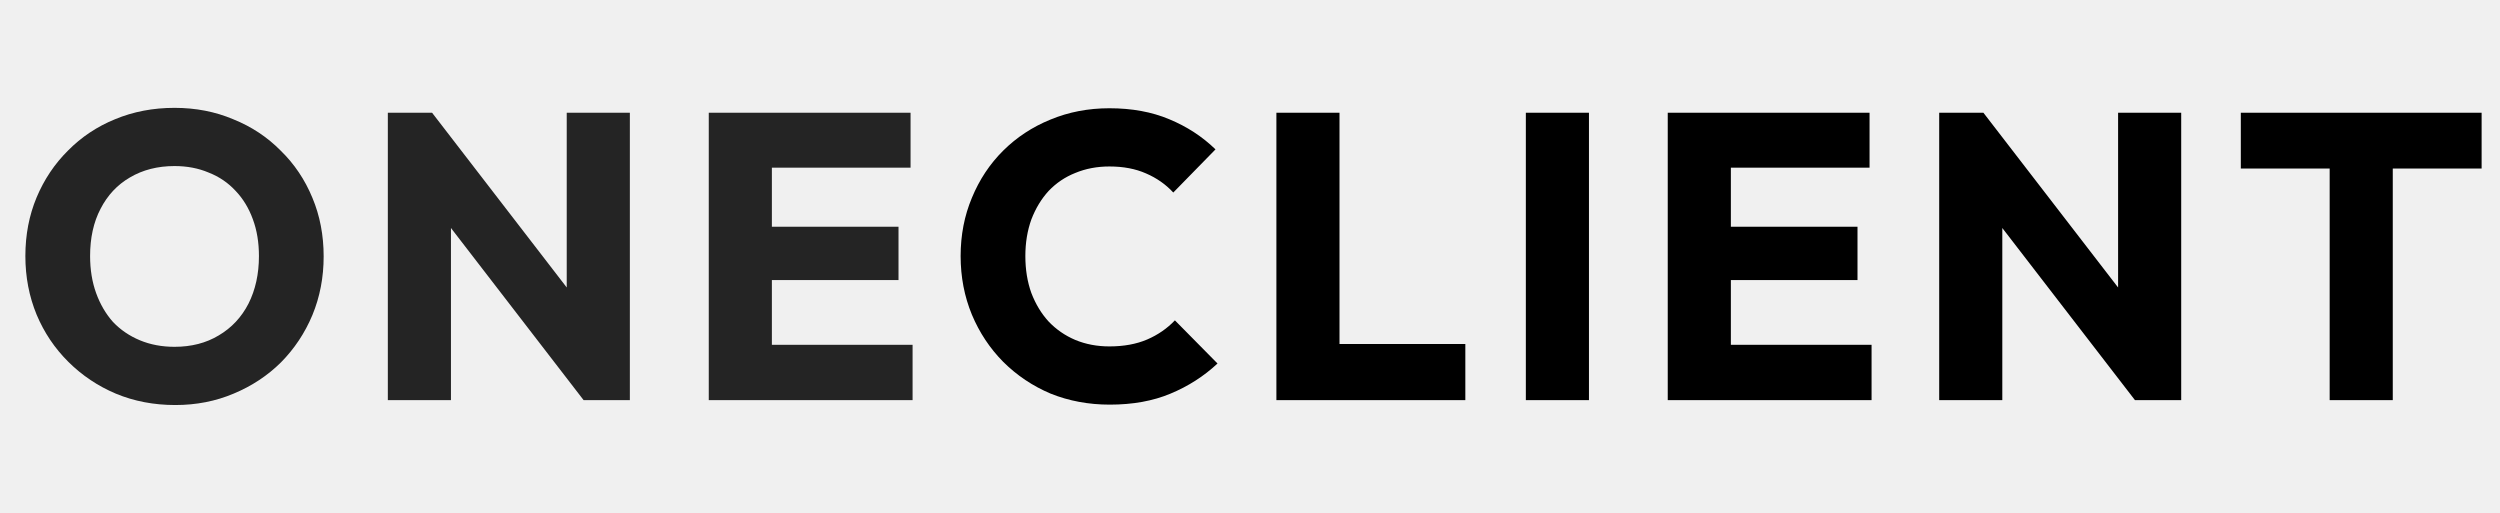
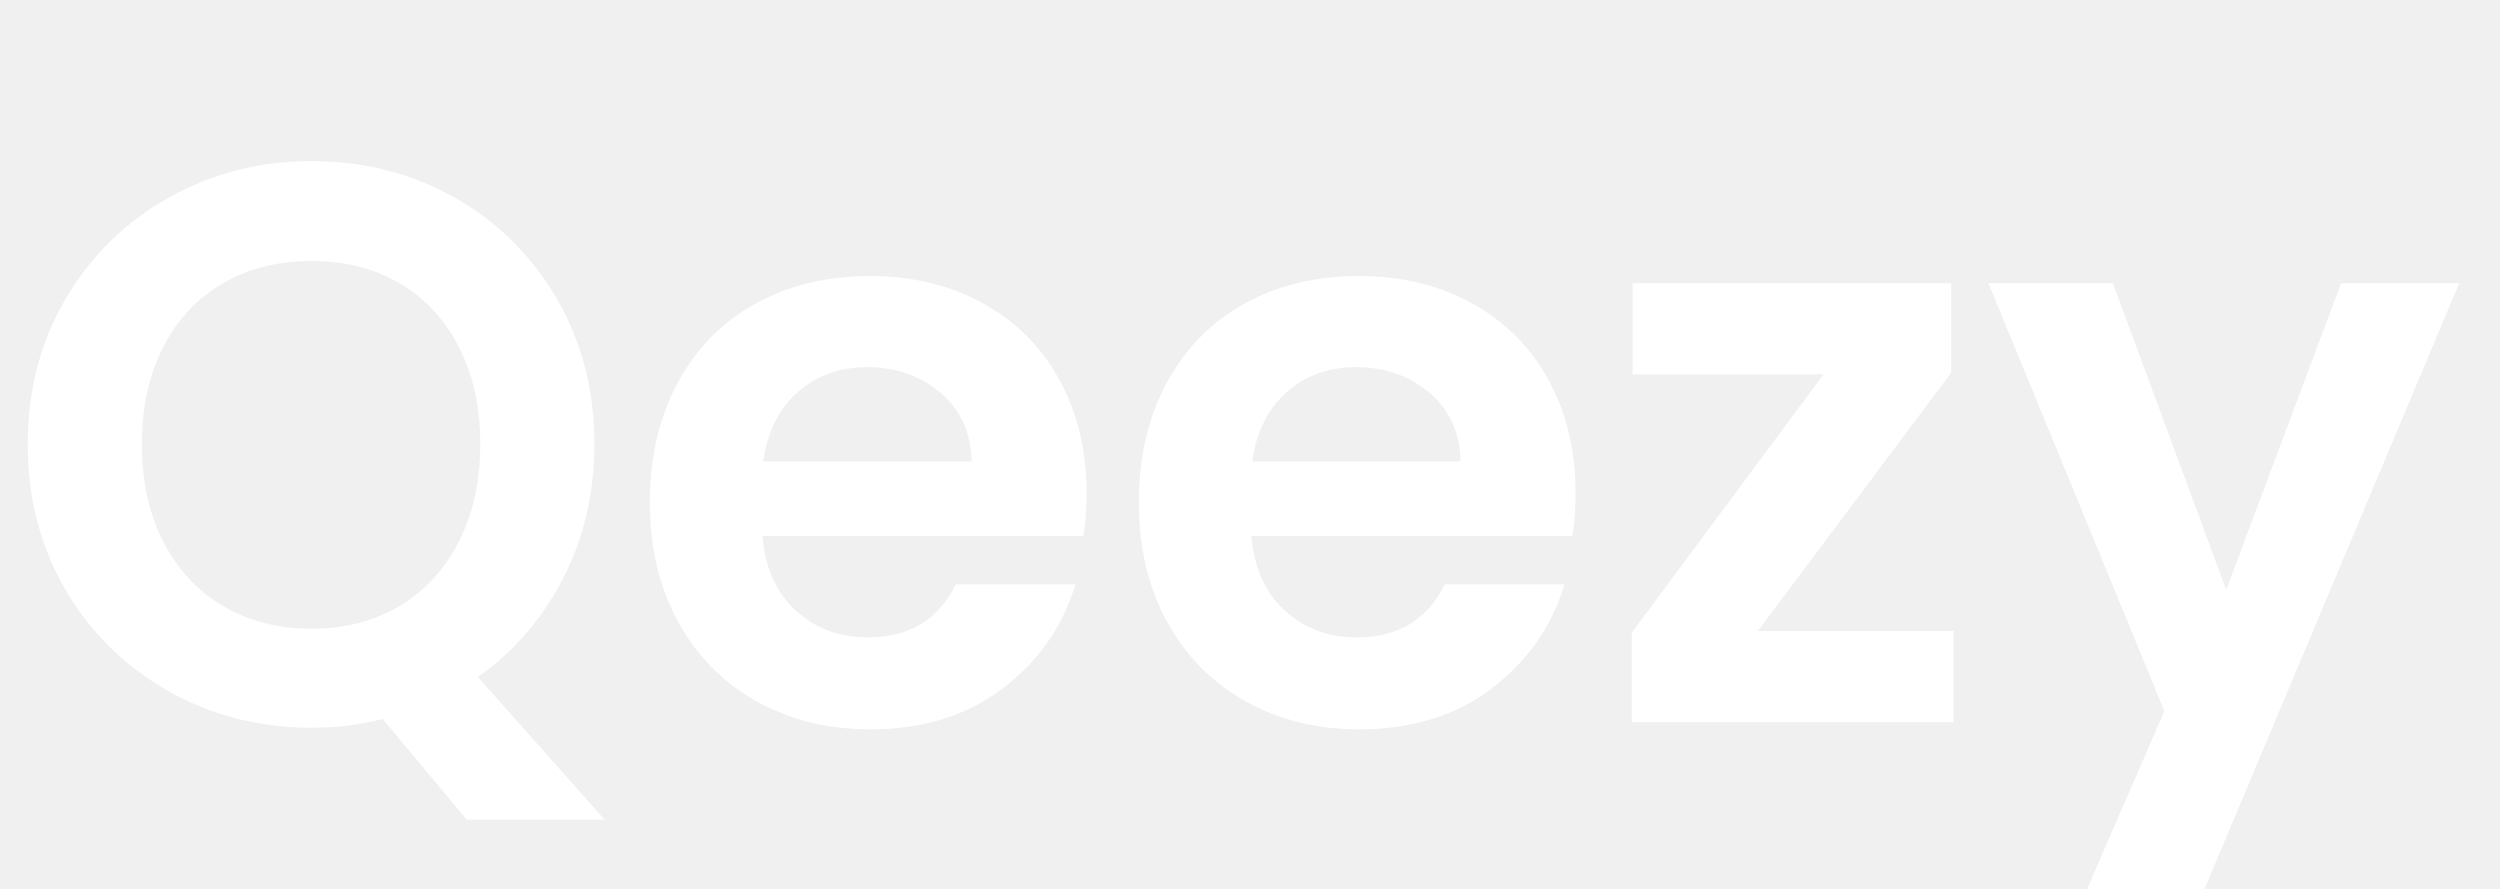
- <svg xmlns="http://www.w3.org/2000/svg" width="156" height="32" viewBox="0 0.41 156 32" fill="none">
-   <path d="M10.94 25.684C9.602 25.684 8.364 25.447 7.227 24.973C6.107 24.499 5.12 23.838 4.267 22.991C3.414 22.145 2.754 21.162 2.285 20.045C1.817 18.91 1.583 17.691 1.583 16.387C1.583 15.066 1.817 13.846 2.285 12.728C2.754 11.611 3.406 10.637 4.242 9.807C5.078 8.96 6.057 8.308 7.177 7.851C8.314 7.377 9.552 7.14 10.89 7.14C12.211 7.14 13.432 7.377 14.552 7.851C15.689 8.308 16.676 8.96 17.512 9.807C18.365 10.637 19.026 11.619 19.494 12.754C19.962 13.871 20.196 15.091 20.196 16.412C20.196 17.716 19.962 18.935 19.494 20.07C19.026 21.188 18.373 22.17 17.537 23.017C16.701 23.847 15.714 24.499 14.577 24.973C13.457 25.447 12.244 25.684 10.94 25.684ZM10.89 22.051C11.943 22.051 12.863 21.814 13.649 21.34C14.452 20.866 15.07 20.205 15.505 19.359C15.94 18.495 16.158 17.504 16.158 16.387C16.158 15.54 16.032 14.778 15.781 14.1C15.53 13.406 15.171 12.813 14.703 12.322C14.234 11.814 13.674 11.433 13.022 11.179C12.386 10.908 11.676 10.772 10.89 10.772C9.836 10.772 8.908 11.009 8.105 11.484C7.319 11.941 6.709 12.593 6.274 13.44C5.839 14.27 5.622 15.252 5.622 16.387C5.622 17.233 5.747 18.004 5.998 18.698C6.249 19.392 6.6 19.994 7.052 20.502C7.52 20.993 8.08 21.374 8.732 21.645C9.385 21.916 10.104 22.051 10.89 22.051ZM24.201 25.379V7.444H26.961L28.14 11.026V25.379H24.201ZM36.418 25.379L25.983 11.839L26.961 7.444L37.396 20.985L36.418 25.379ZM36.418 25.379L35.364 21.797V7.444H39.303V25.379H36.418ZM44.227 25.379V7.444H48.165V25.379H44.227ZM47.237 25.379V21.924H56.945V25.379H47.237ZM47.237 17.885V14.557H56.067V17.885H47.237ZM47.237 10.874V7.444H56.819V10.874H47.237Z" fill="currentColor" fill-opacity="0.85" />
-   <path d="M69.25 25.659C67.929 25.659 66.7 25.43 65.562 24.973C64.442 24.499 63.455 23.838 62.602 22.991C61.766 22.145 61.114 21.162 60.646 20.045C60.177 18.91 59.943 17.691 59.943 16.387C59.943 15.082 60.177 13.872 60.646 12.754C61.114 11.619 61.766 10.637 62.602 9.807C63.439 8.977 64.417 8.334 65.537 7.876C66.675 7.402 67.904 7.165 69.225 7.165C70.63 7.165 71.876 7.394 72.963 7.851C74.066 8.308 75.028 8.935 75.847 9.731L73.213 12.424C72.745 11.916 72.177 11.518 71.508 11.23C70.856 10.942 70.095 10.798 69.225 10.798C68.456 10.798 67.745 10.933 67.093 11.204C66.457 11.458 65.905 11.831 65.437 12.322C64.985 12.813 64.626 13.406 64.358 14.1C64.107 14.795 63.982 15.557 63.982 16.387C63.982 17.233 64.107 18.004 64.358 18.698C64.626 19.393 64.985 19.985 65.437 20.477C65.905 20.968 66.457 21.349 67.093 21.62C67.745 21.891 68.456 22.026 69.225 22.026C70.128 22.026 70.914 21.882 71.583 21.594C72.252 21.306 72.829 20.908 73.314 20.4L75.973 23.093C75.12 23.889 74.141 24.516 73.038 24.973C71.951 25.43 70.688 25.659 69.25 25.659ZM79.647 25.379V7.445H83.585V25.379H79.647ZM82.682 25.379V21.874H91.437V25.379H82.682ZM95.213 25.379V7.445H99.151V25.379H95.213ZM104.067 25.379V7.445H108.006V25.379H104.067ZM107.078 25.379V21.924H116.786V25.379H107.078ZM107.078 17.885V14.557H115.908V17.885H107.078ZM107.078 10.874V7.445H116.66V10.874H107.078ZM121.006 25.379V7.445H123.765L124.944 11.027V25.379H121.006ZM133.222 25.379L122.787 11.839L123.765 7.445L134.201 20.985L133.222 25.379ZM133.222 25.379L132.169 21.797V7.445H136.107V25.379H133.222ZM145.371 25.379V7.699H149.309V25.379H145.371ZM139.827 10.925V7.445H154.853V10.925H139.827Z" fill="currentColor" />
+ <svg xmlns="http://www.w3.org/2000/svg" width="90" height="32" viewBox="0 -6 90 32" fill="none">
+   <path d="M16.805 23.509 13.78 19.886Q12.525 20.2 11.213 20.2Q8.417 20.2 6.077 18.887Q3.738 17.575 2.368 15.25Q0.999 12.924 0.999 9.986Q0.999 7.076 2.368 4.75Q3.738 2.425 6.077 1.113Q8.417 -0.2 11.213 -0.2Q14.037 -0.2 16.362 1.113Q18.688 2.425 20.043 4.75Q21.398 7.076 21.398 9.986Q21.398 12.639 20.271 14.822Q19.144 17.004 17.204 18.374L21.769 23.509ZM11.213 16.633Q13.01 16.633 14.379 15.82Q15.749 15.007 16.519 13.495Q17.29 11.983 17.29 9.986Q17.29 7.989 16.519 6.491Q15.749 4.993 14.379 4.194Q13.01 3.395 11.213 3.395Q9.415 3.395 8.031 4.194Q6.648 4.993 5.877 6.491Q5.107 7.989 5.107 9.986Q5.107 11.983 5.877 13.495Q6.648 15.007 8.031 15.82Q9.415 16.633 11.213 16.633ZM39.001 13.295H27.447Q27.589 15.007 28.645 15.977Q29.7 16.947 31.241 16.947Q33.466 16.947 34.408 15.036H38.716Q38.031 17.318 36.091 18.787Q34.151 20.257 31.327 20.257Q29.044 20.257 27.233 19.244Q25.421 18.231 24.408 16.377Q23.395 14.522 23.395 12.097Q23.395 9.643 24.394 7.789Q25.392 5.934 27.19 4.936Q28.987 3.937 31.327 3.937Q33.581 3.937 35.364 4.907Q37.147 5.877 38.131 7.66Q39.116 9.444 39.116 11.755Q39.116 12.611 39.001 13.295ZM34.979 10.613Q34.95 9.073 33.866 8.146Q32.782 7.218 31.213 7.218Q29.729 7.218 28.716 8.117Q27.703 9.016 27.475 10.613ZM56.605 13.295H45.05Q45.193 15.007 46.248 15.977Q47.304 16.947 48.845 16.947Q51.07 16.947 52.011 15.036H56.32Q55.635 17.318 53.695 18.787Q51.755 20.257 48.93 20.257Q46.648 20.257 44.836 19.244Q43.024 18.231 42.011 16.377Q40.999 14.522 40.999 12.097Q40.999 9.643 41.997 7.789Q42.996 5.934 44.793 4.936Q46.591 3.937 48.93 3.937Q51.184 3.937 52.967 4.907Q54.75 5.877 55.735 7.66Q56.719 9.444 56.719 11.755Q56.719 12.611 56.605 13.295ZM52.582 10.613Q52.553 9.073 51.469 8.146Q50.385 7.218 48.816 7.218Q47.332 7.218 46.32 8.117Q45.307 9.016 45.078 10.613ZM63.281 16.719H70.328V20.0H58.745V16.776L65.649 7.475H58.773V4.194H70.243V7.418ZM88.531 4.194 78.745 27.475H74.494L77.917 19.601L71.583 4.194H76.063L80.143 15.235L84.28 4.194Z" fill="white" />
</svg>
